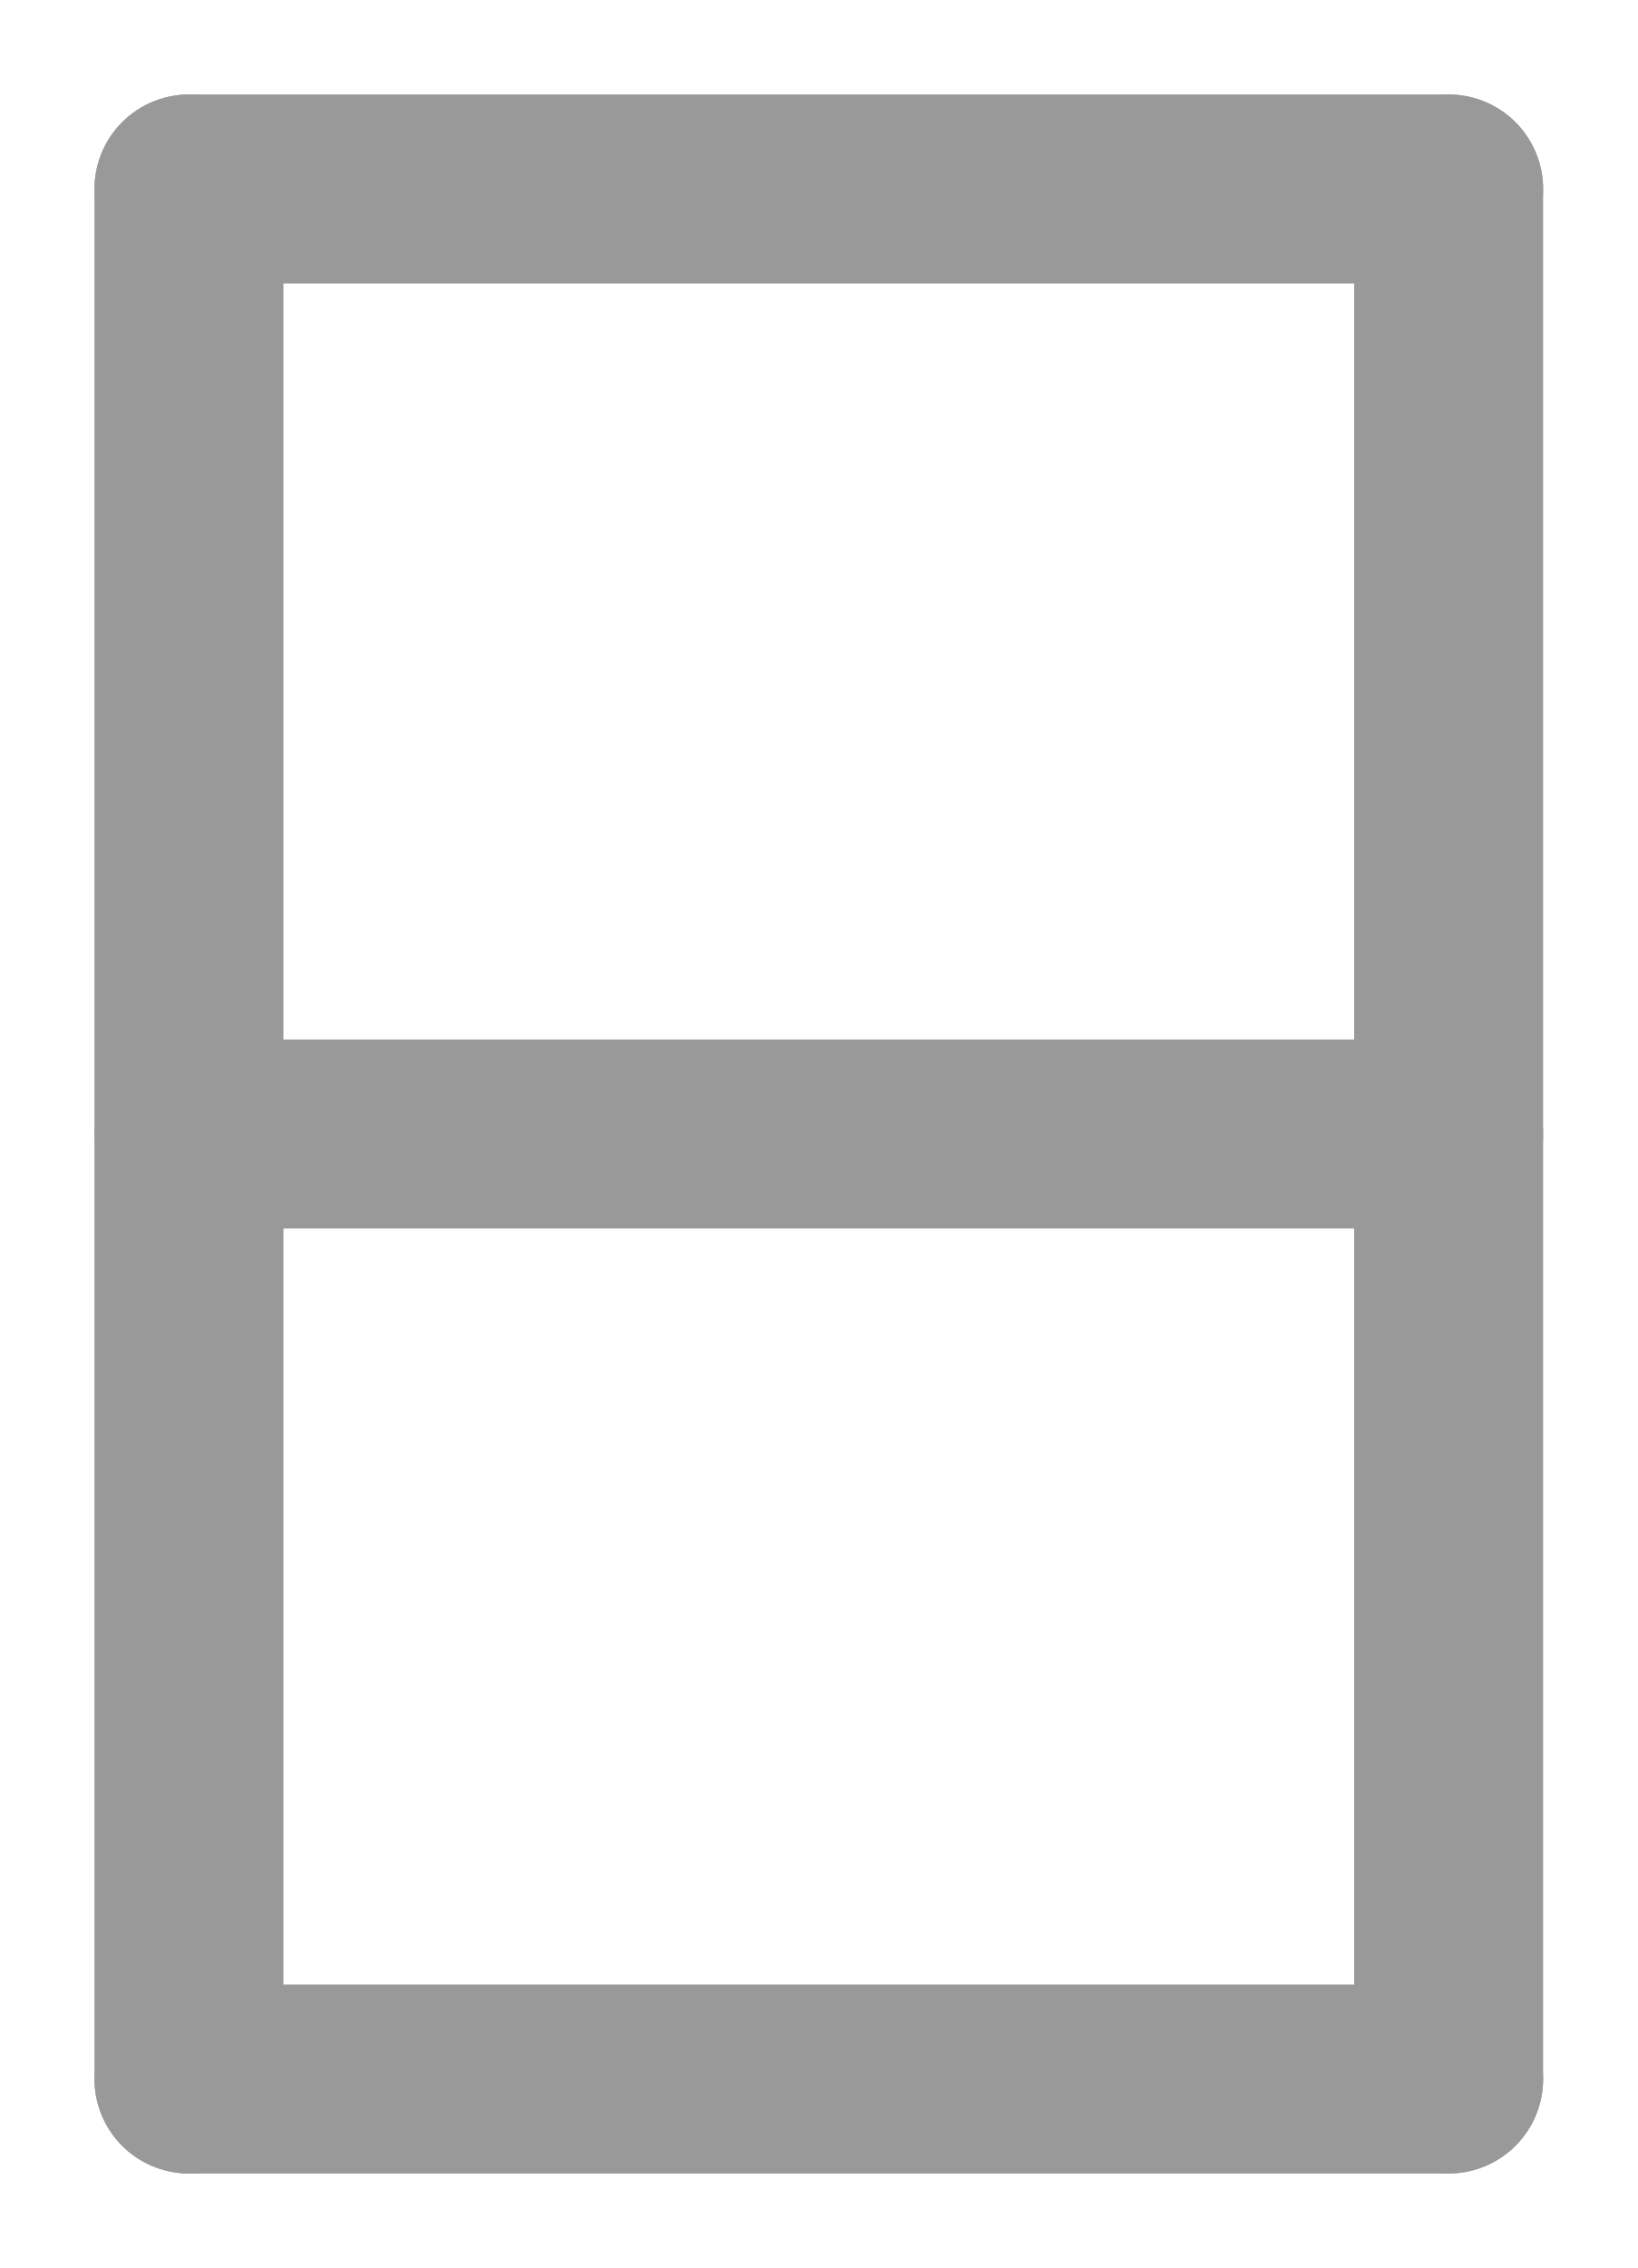
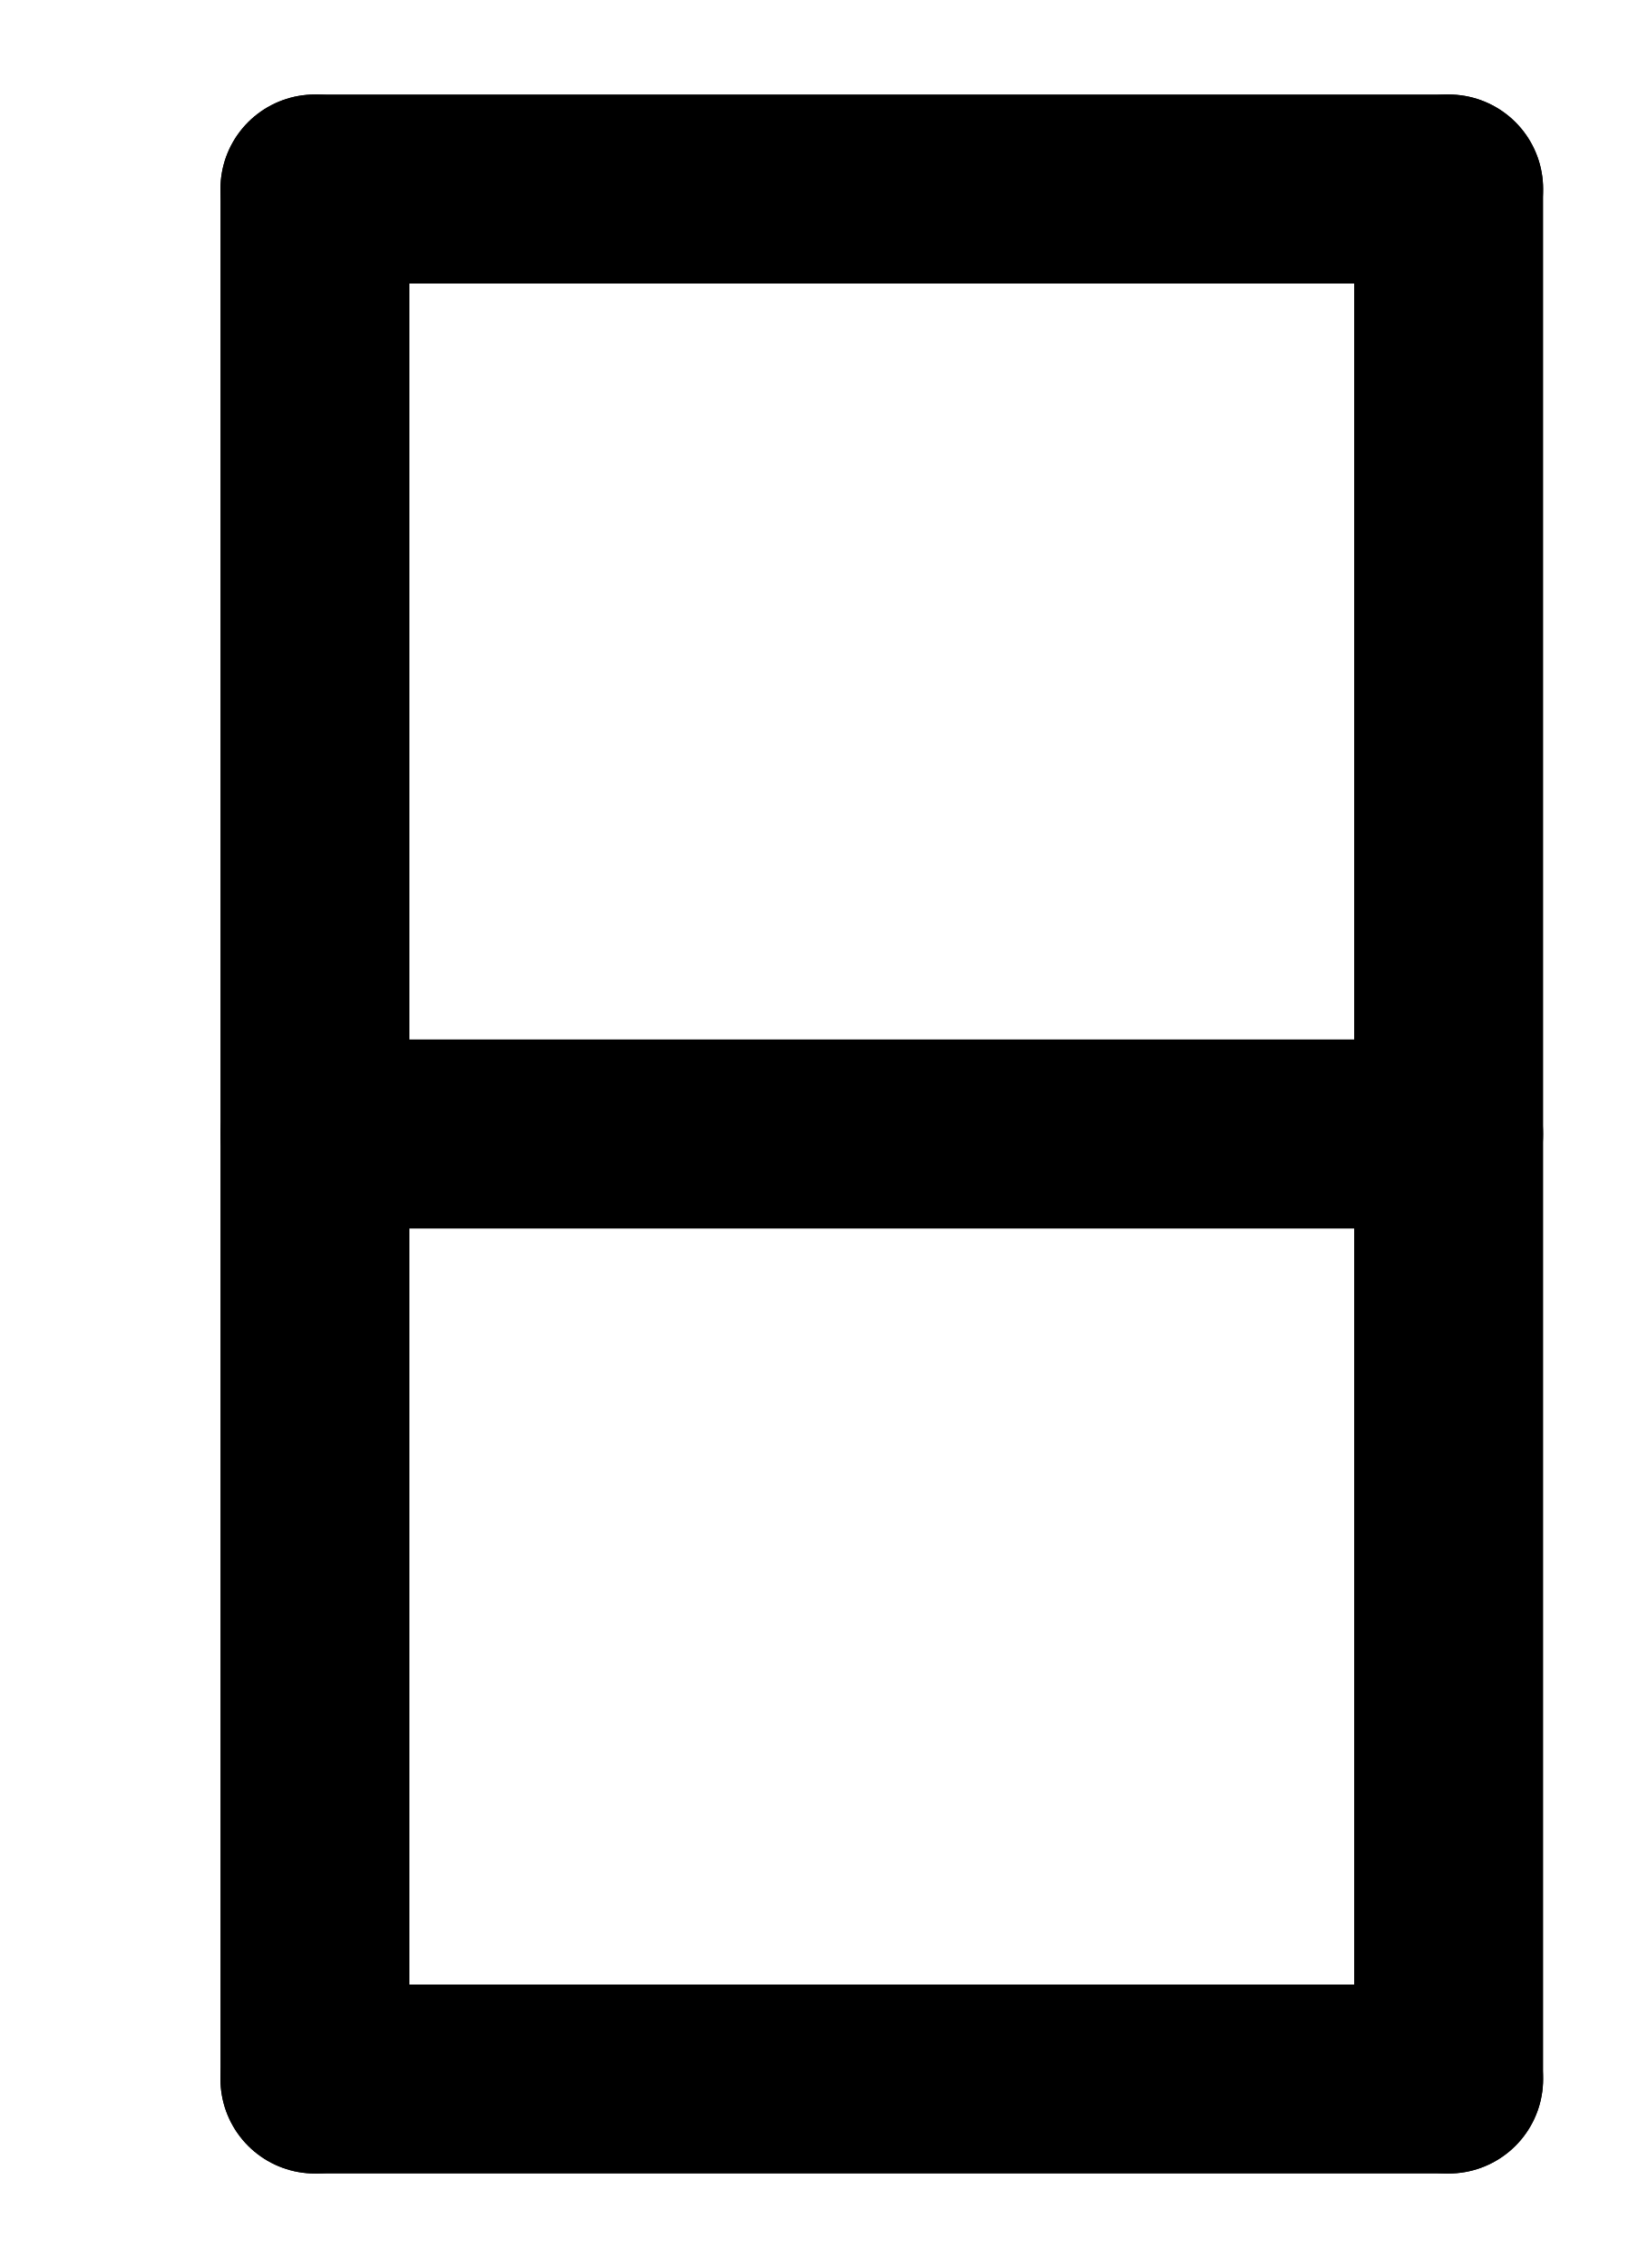
<svg xmlns="http://www.w3.org/2000/svg" version="1.0" id="EtruscanArchaicH-01" x="0px" y="0px" width="130" height="180">
-   <line fill="none" stroke="#999" stroke-width="15" stroke-linecap="round" stroke-linejoin="round" x1="15" y1="15" x2="15" y2="165" />
-   <line fill="none" stroke="#999" stroke-width="15" stroke-linecap="round" stroke-linejoin="round" x1="115" y1="15" x2="115" y2="165" />
-   <line fill="none" stroke="#999" stroke-width="15" stroke-linecap="round" stroke-linejoin="round" x1="15" y1="15" x2="115" y2="15" />
-   <line fill="none" stroke="#999" stroke-width="15" stroke-linecap="round" stroke-linejoin="round" x1="15" y1="165" x2="115" y2="165" />
-   <line fill="none" stroke="#999" stroke-width="15" stroke-linecap="round" stroke-linejoin="round" x1="15" y1="90.0" x2="115" y2="90.0" />
+   <line fill="none" stroke="#000" stroke-width="15" stroke-linecap="round" stroke-linejoin="round" x1="25.0" y1="15" x2="25.0" y2="165" />
+   <line fill="none" stroke="#000" stroke-width="15" stroke-linecap="round" stroke-linejoin="round" x1="115" y1="15" x2="115" y2="165" />
+   <line fill="none" stroke="#000" stroke-width="15" stroke-linecap="round" stroke-linejoin="round" x1="25.0" y1="15" x2="115" y2="15" />
+   <line fill="none" stroke="#000" stroke-width="15" stroke-linecap="round" stroke-linejoin="round" x1="25.0" y1="165" x2="115" y2="165" />
+   <line fill="none" stroke="#000" stroke-width="15" stroke-linecap="round" stroke-linejoin="round" x1="25.0" y1="90.0" x2="115" y2="90.0" />
</svg>
